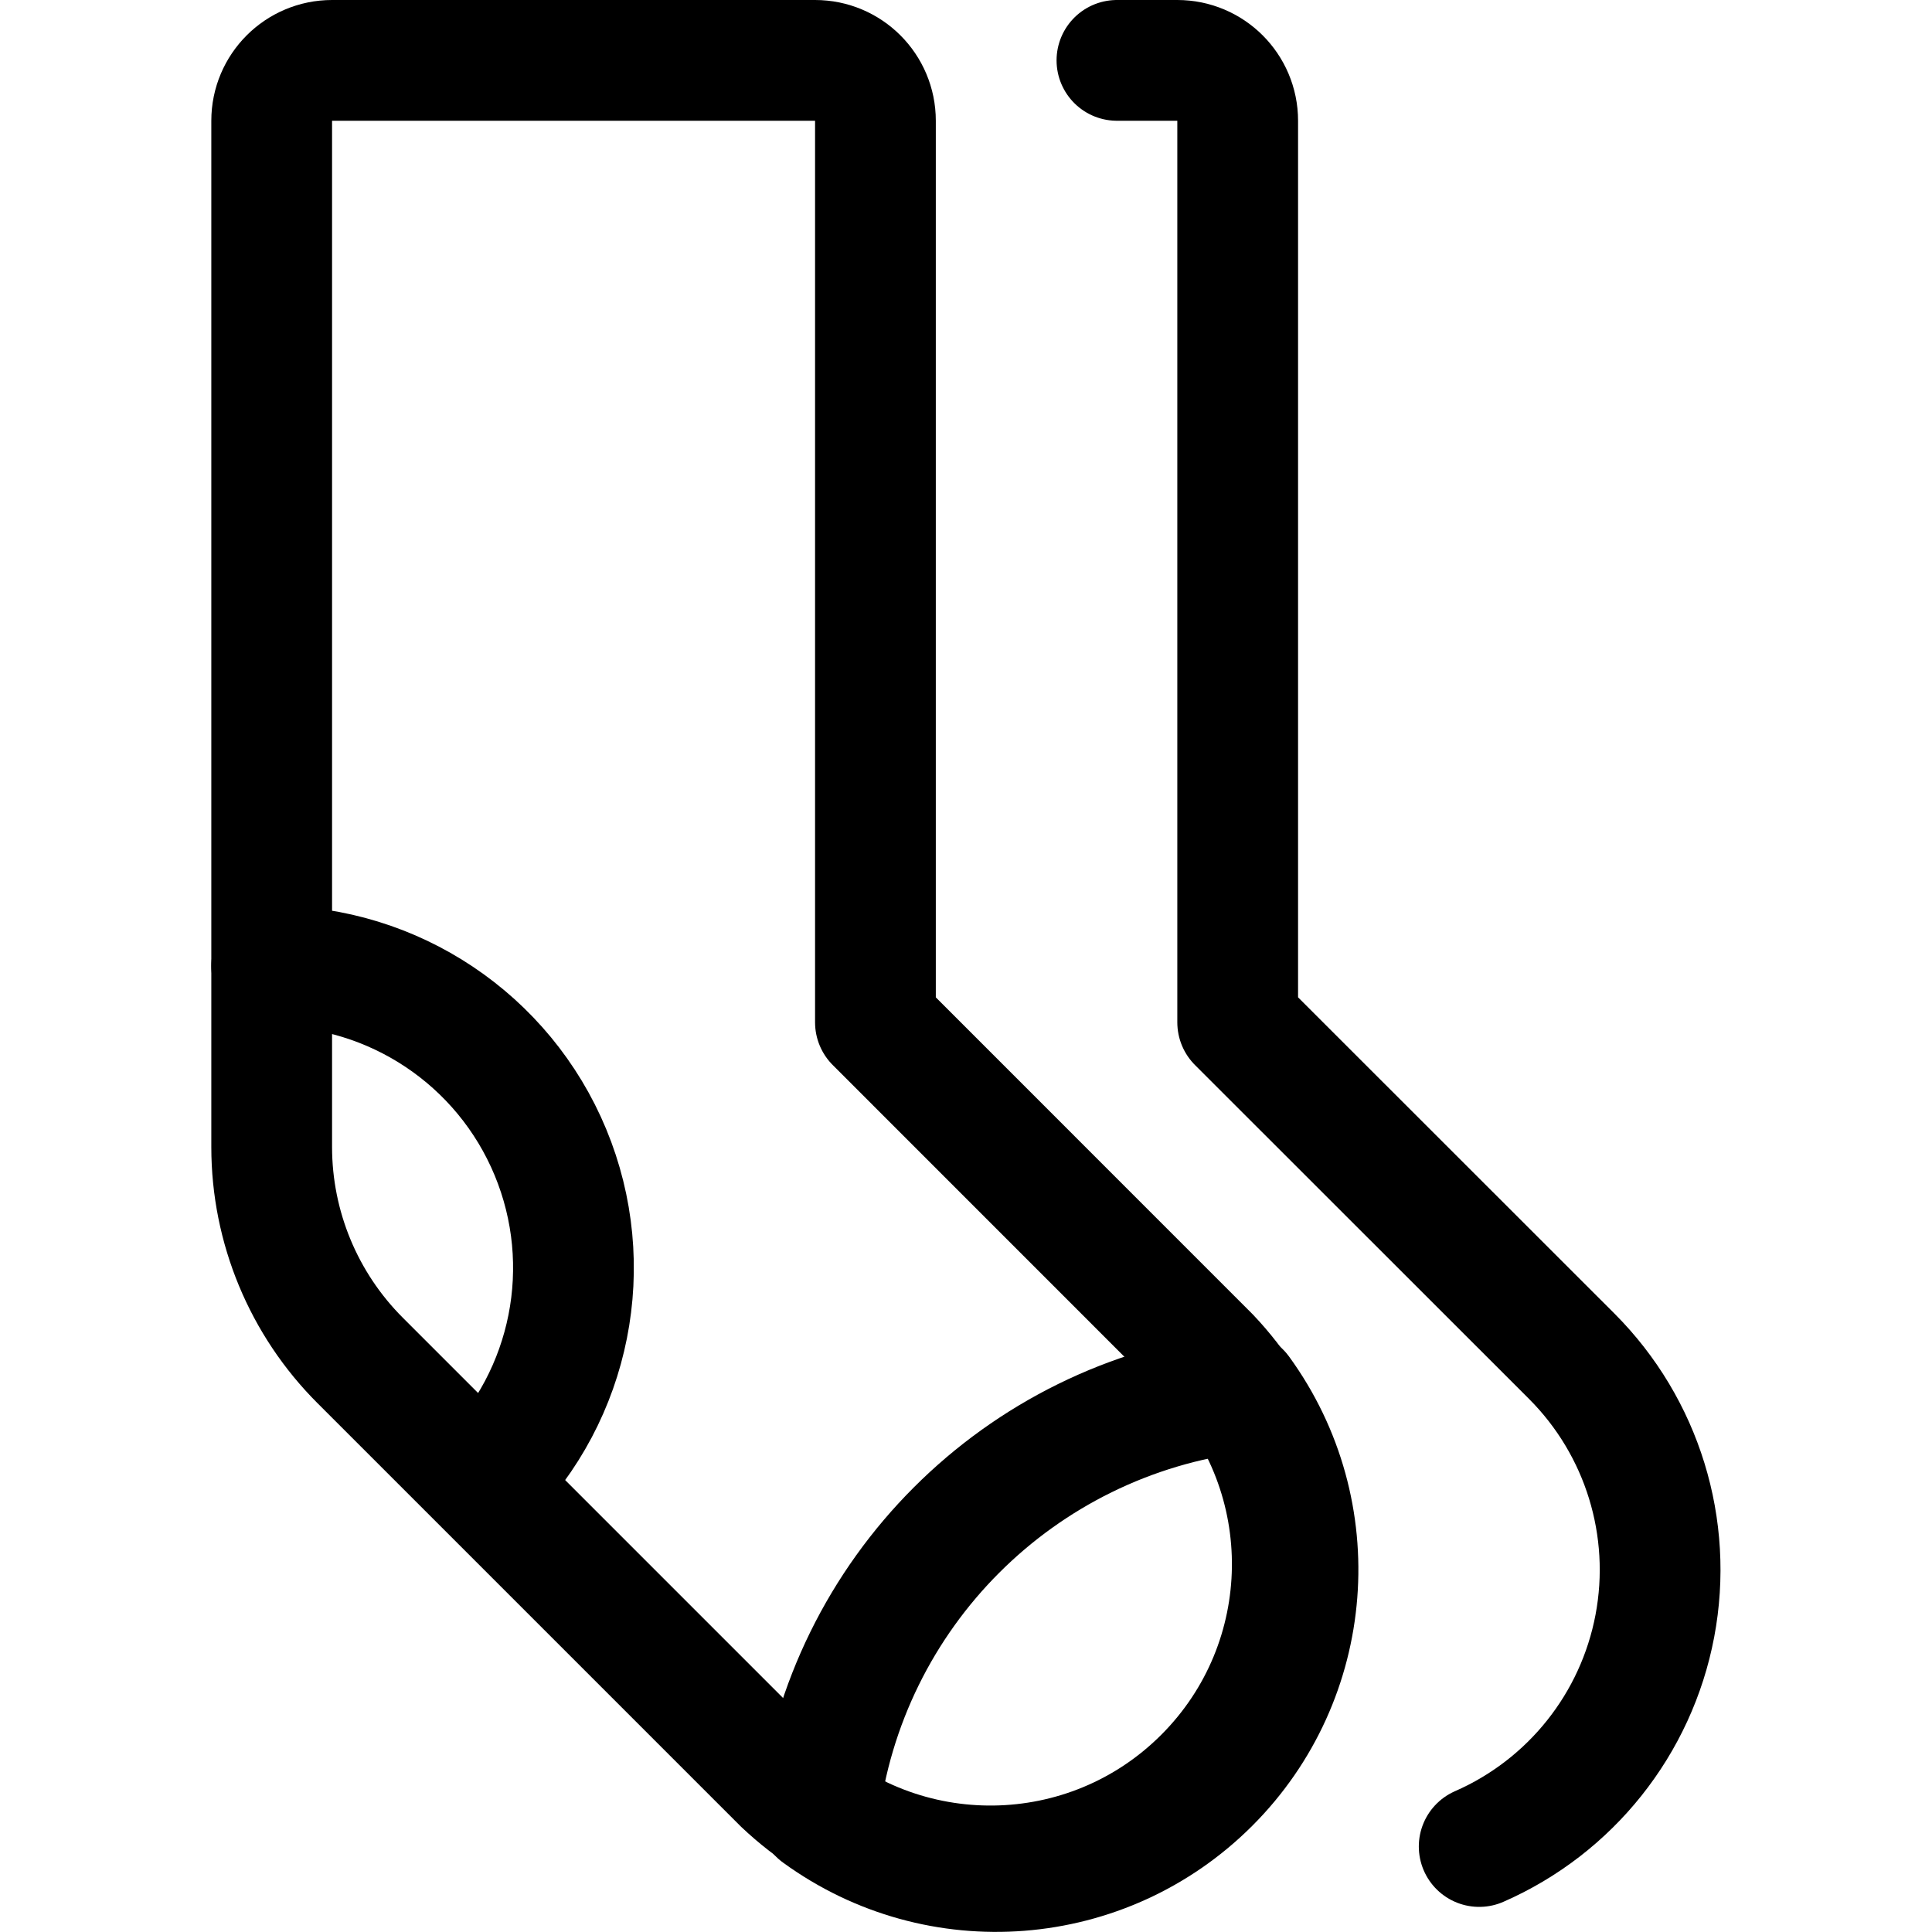
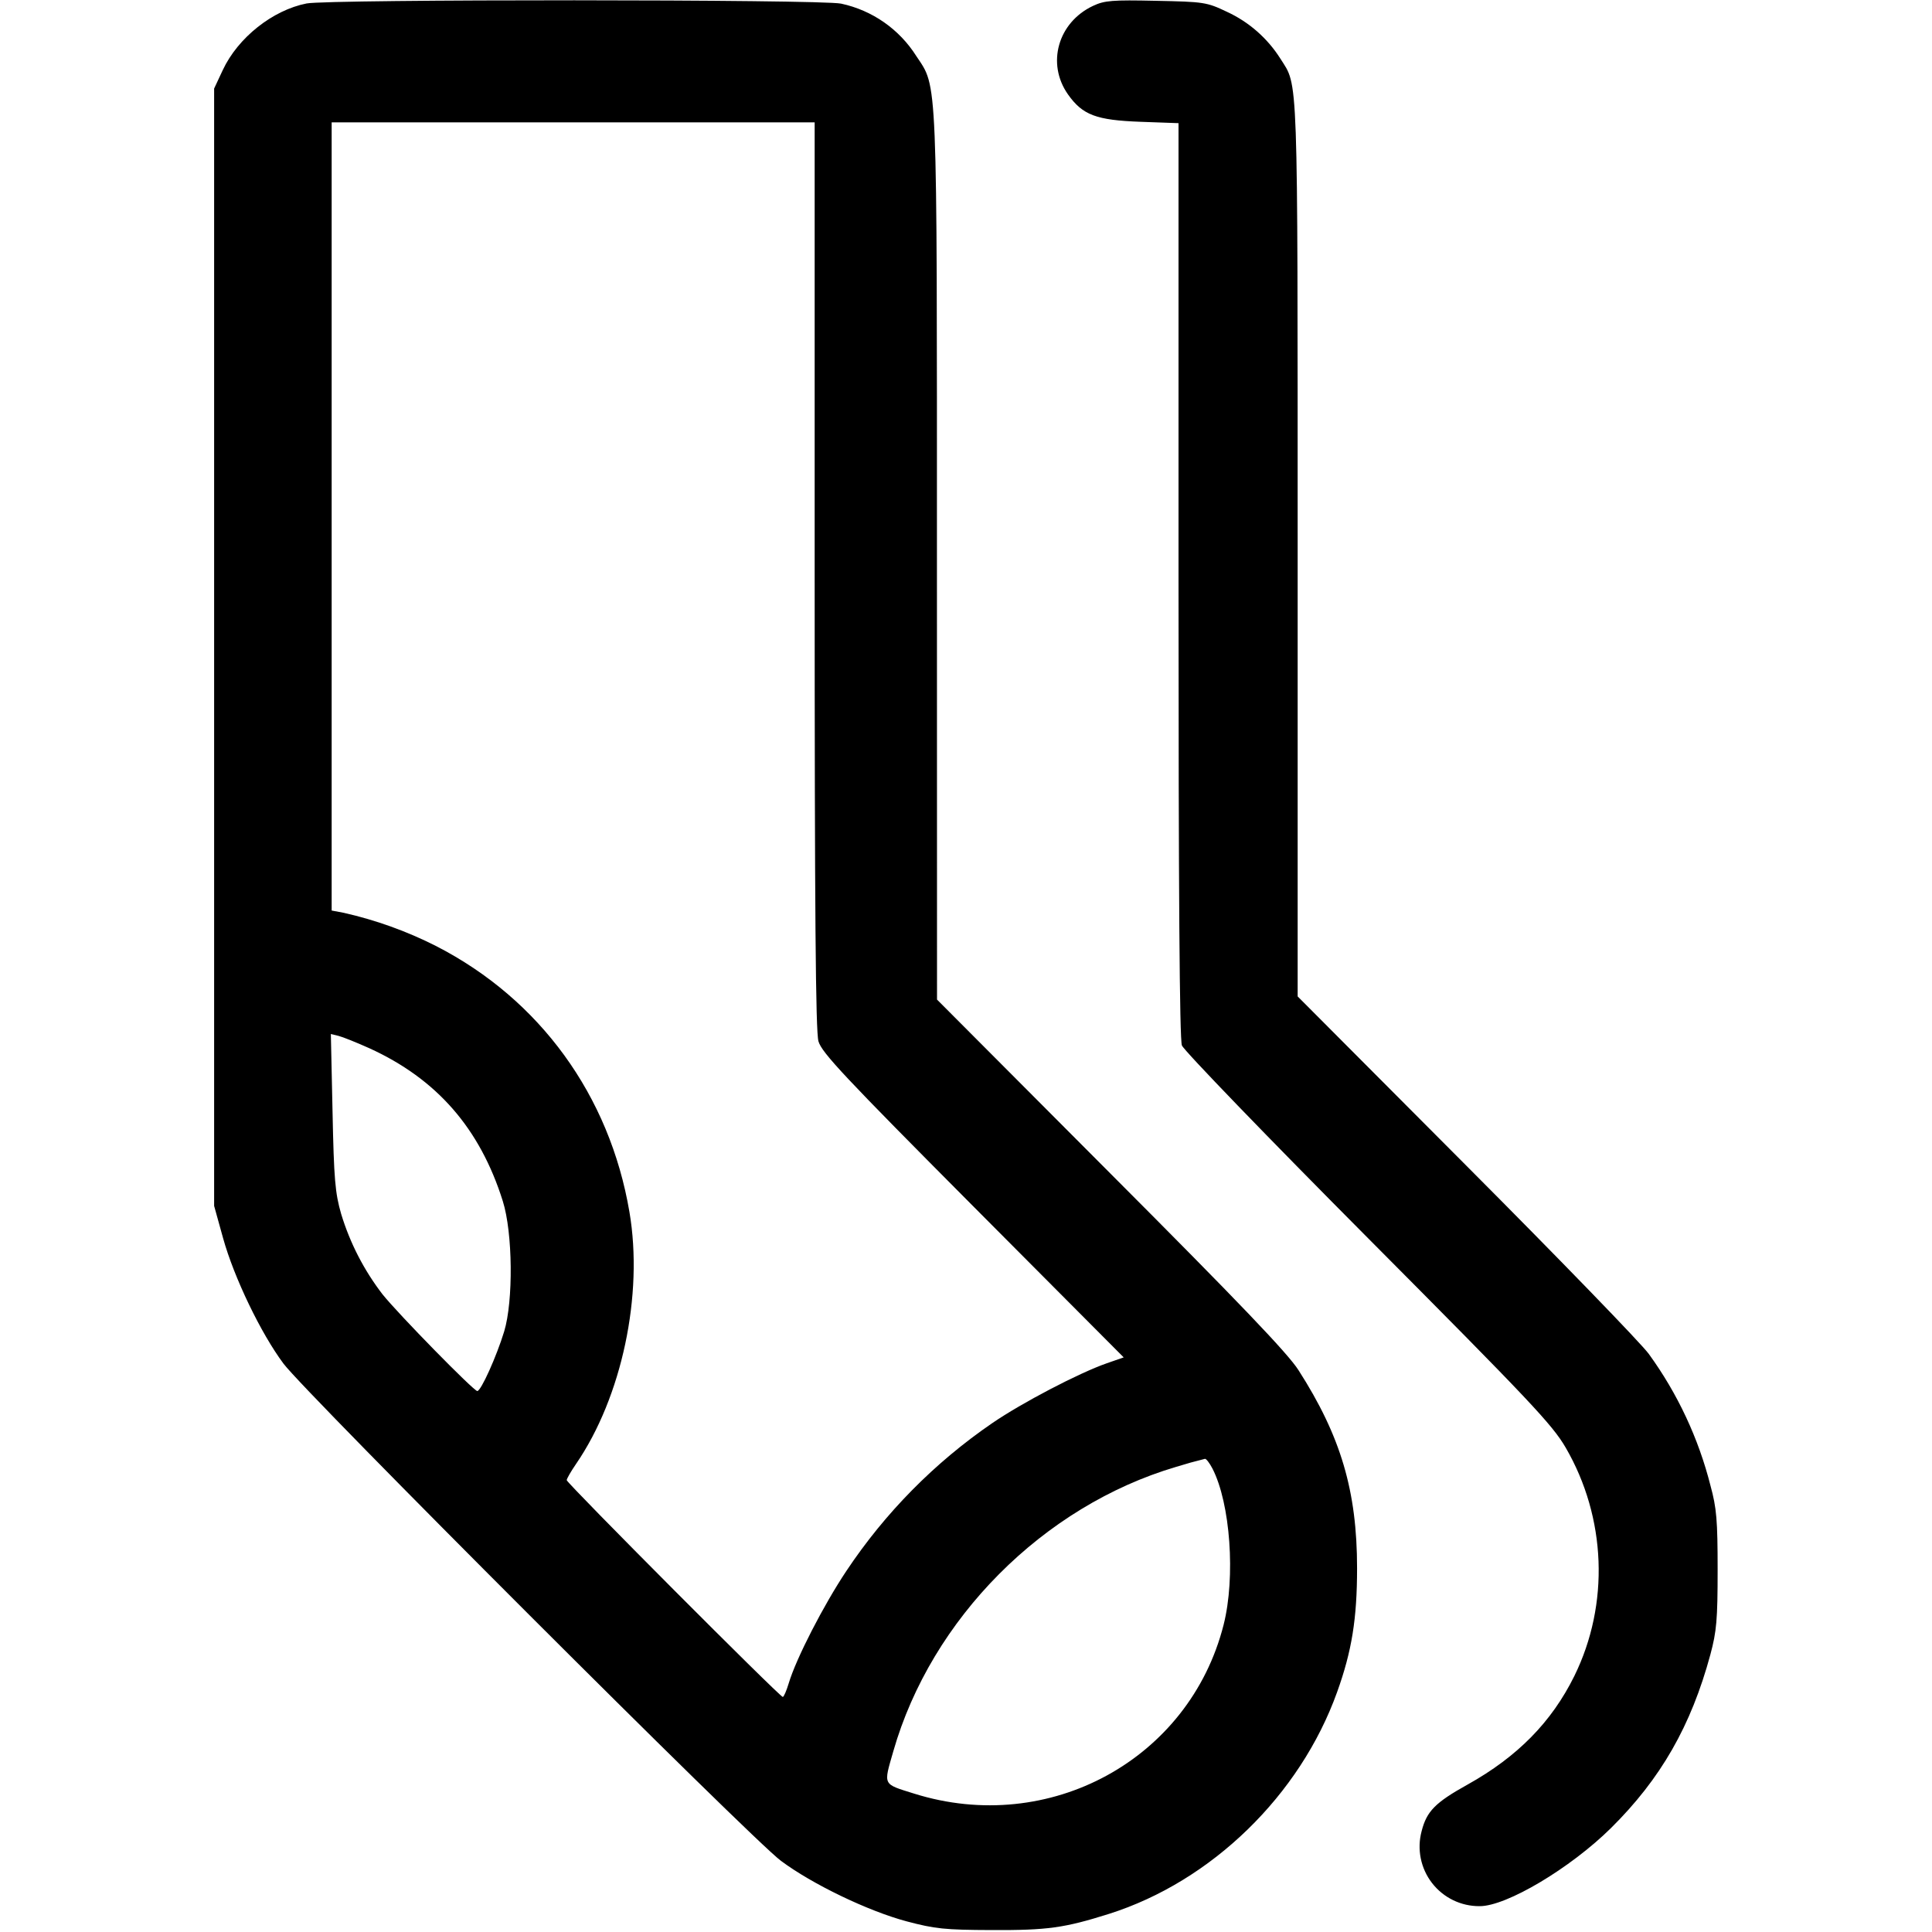
- <svg xmlns="http://www.w3.org/2000/svg" viewBox="0 0 24 24" id="Footwear-Sock--Streamline-Ultimate.svg" height="24" width="24">
-   <path d="M18.375 22.938a3.753 3.753 0 0 0 1.151 -6.089L15.375 12.7V1.5a0.75 0.75 0 0 0 -0.75 -0.75h-0.75" fill="none" stroke="#000000" stroke-linecap="round" stroke-linejoin="round" stroke-width="1.5" />
-   <path d="M6.027 18.4A3.75 3.75 0 0 0 3.375 12" fill="none" stroke="#000000" stroke-linecap="round" stroke-linejoin="round" stroke-width="1.5" />
-   <path d="M15.407 17.293a3.75 3.75 0 0 1 -5.239 5.238 6 6 0 0 1 5.239 -5.238Z" fill="none" stroke="#000000" stroke-linecap="round" stroke-linejoin="round" stroke-width="1.5" />
-   <path d="M4.125 0.75a0.75 0.75 0 0 0 -0.75 0.75v12.75a3.749 3.749 0 0 0 1.1 2.651l5.25 5.25a3.749 3.749 0 0 0 5.3 -5.3l-4.15 -4.151V1.5a0.75 0.75 0 0 0 -0.75 -0.75Z" fill="none" stroke="#000000" stroke-linecap="round" stroke-linejoin="round" stroke-width="1.5" />
+ <svg xmlns="http://www.w3.org/2000/svg" height="24" width="24">
+   <path d="M3.808.043c-.421.083-.852.425-1.04.826L2.66 1.1v13.88l.111.4c.136.49.47 1.184.751 1.56.273.366 5.813 5.904 6.178 6.175.388.29 1.082.624 1.56.752.354.094.476.107 1.06.109.692.003.901-.026 1.456-.201 1.273-.403 2.374-1.473 2.834-2.755.183-.509.248-.911.248-1.54 0-.957-.202-1.64-.728-2.46-.133-.208-.733-.836-2.335-2.441l-2.155-2.162-.001-5.478c0-6.074.009-5.843-.256-6.242a1.468 1.468 0 0 0-.935-.652c-.254-.054-6.368-.056-6.64-.002m9.77.03c-.436.205-.581.717-.311 1.1.181.256.351.32.901.34l.472.017v5.672c0 3.89.013 5.708.042 5.785.024.062 1.063 1.139 2.311 2.393 2.016 2.026 2.289 2.316 2.456 2.602.506.871.547 1.946.108 2.838-.282.571-.706 1.003-1.327 1.349-.401.223-.507.331-.57.578a.74.74 0 0 0 .721.932c.331.002 1.126-.471 1.631-.97.619-.613.995-1.269 1.235-2.156.077-.287.09-.432.09-1.053 0-.615-.013-.767-.088-1.042a4.782 4.782 0 0 0-.767-1.639c-.095-.131-1.116-1.185-2.268-2.34l-2.094-2.101V6.819c-.001-6.017.009-5.736-.215-6.091a1.557 1.557 0 0 0-.665-.582c-.25-.119-.284-.124-.88-.136-.543-.012-.64-.004-.782.063M10.12 7.145c0 4.185.012 5.668.047 5.79.04.141.323.442 1.919 2.046l1.873 1.881-.21.073c-.347.121-1.058.493-1.425.745a6.783 6.783 0 0 0-1.81 1.835c-.282.422-.624 1.087-.716 1.395-.028.093-.061.17-.074.17-.037 0-2.684-2.656-2.684-2.693 0-.018.052-.108.115-.2.57-.831.84-2.103.664-3.132-.246-1.448-1.113-2.641-2.4-3.302a4.953 4.953 0 0 0-1.15-.414l-.149-.028V1.52h6v5.625m-5.533 5.876c.839.382 1.375.996 1.659 1.9.124.393.132 1.24.017 1.619-.095.311-.288.74-.334.74-.044 0-.977-.952-1.176-1.2a3.124 3.124 0 0 1-.515-1c-.075-.259-.09-.433-.107-1.268l-.021-.967.095.023c.052.013.224.082.382.153m10.474 5.221c.223.432.289 1.35.139 1.942-.424 1.672-2.167 2.623-3.844 2.097-.396-.124-.382-.097-.259-.526.472-1.648 1.862-3.045 3.513-3.533a6 6 0 0 1 .359-.1c.016-.001.057.053.092.12" fill-rule="evenodd" />
</svg>
